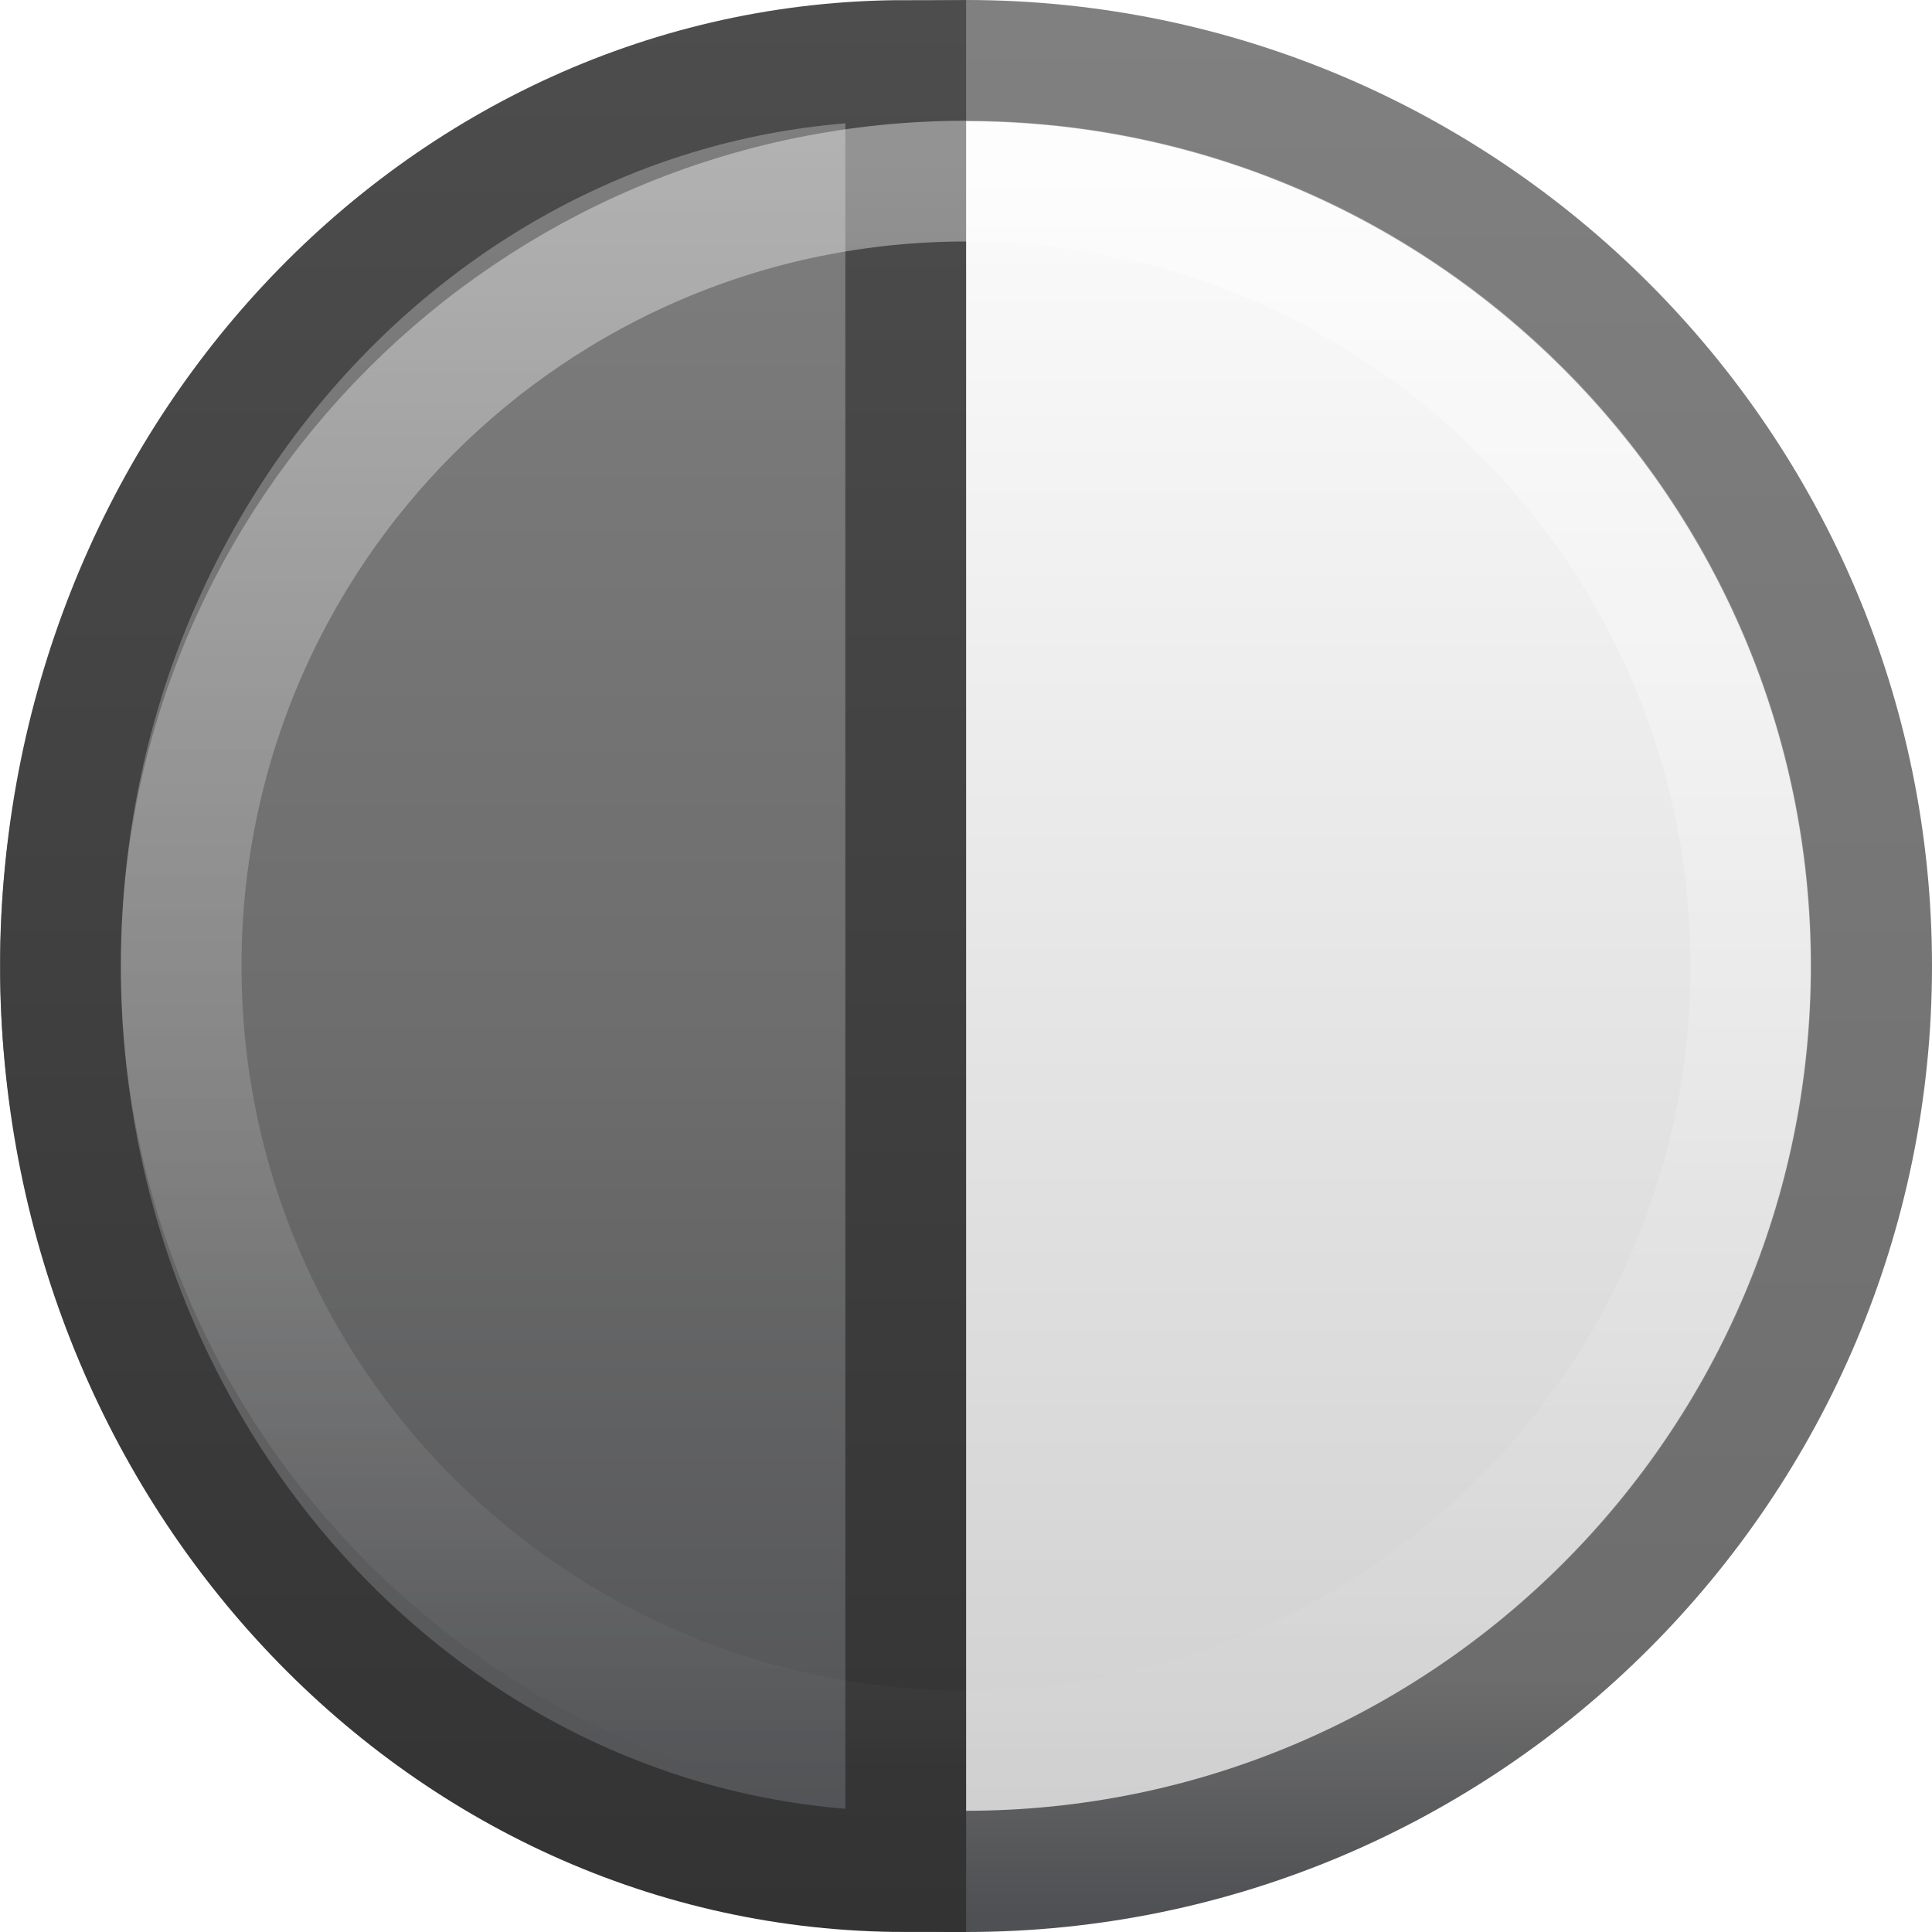
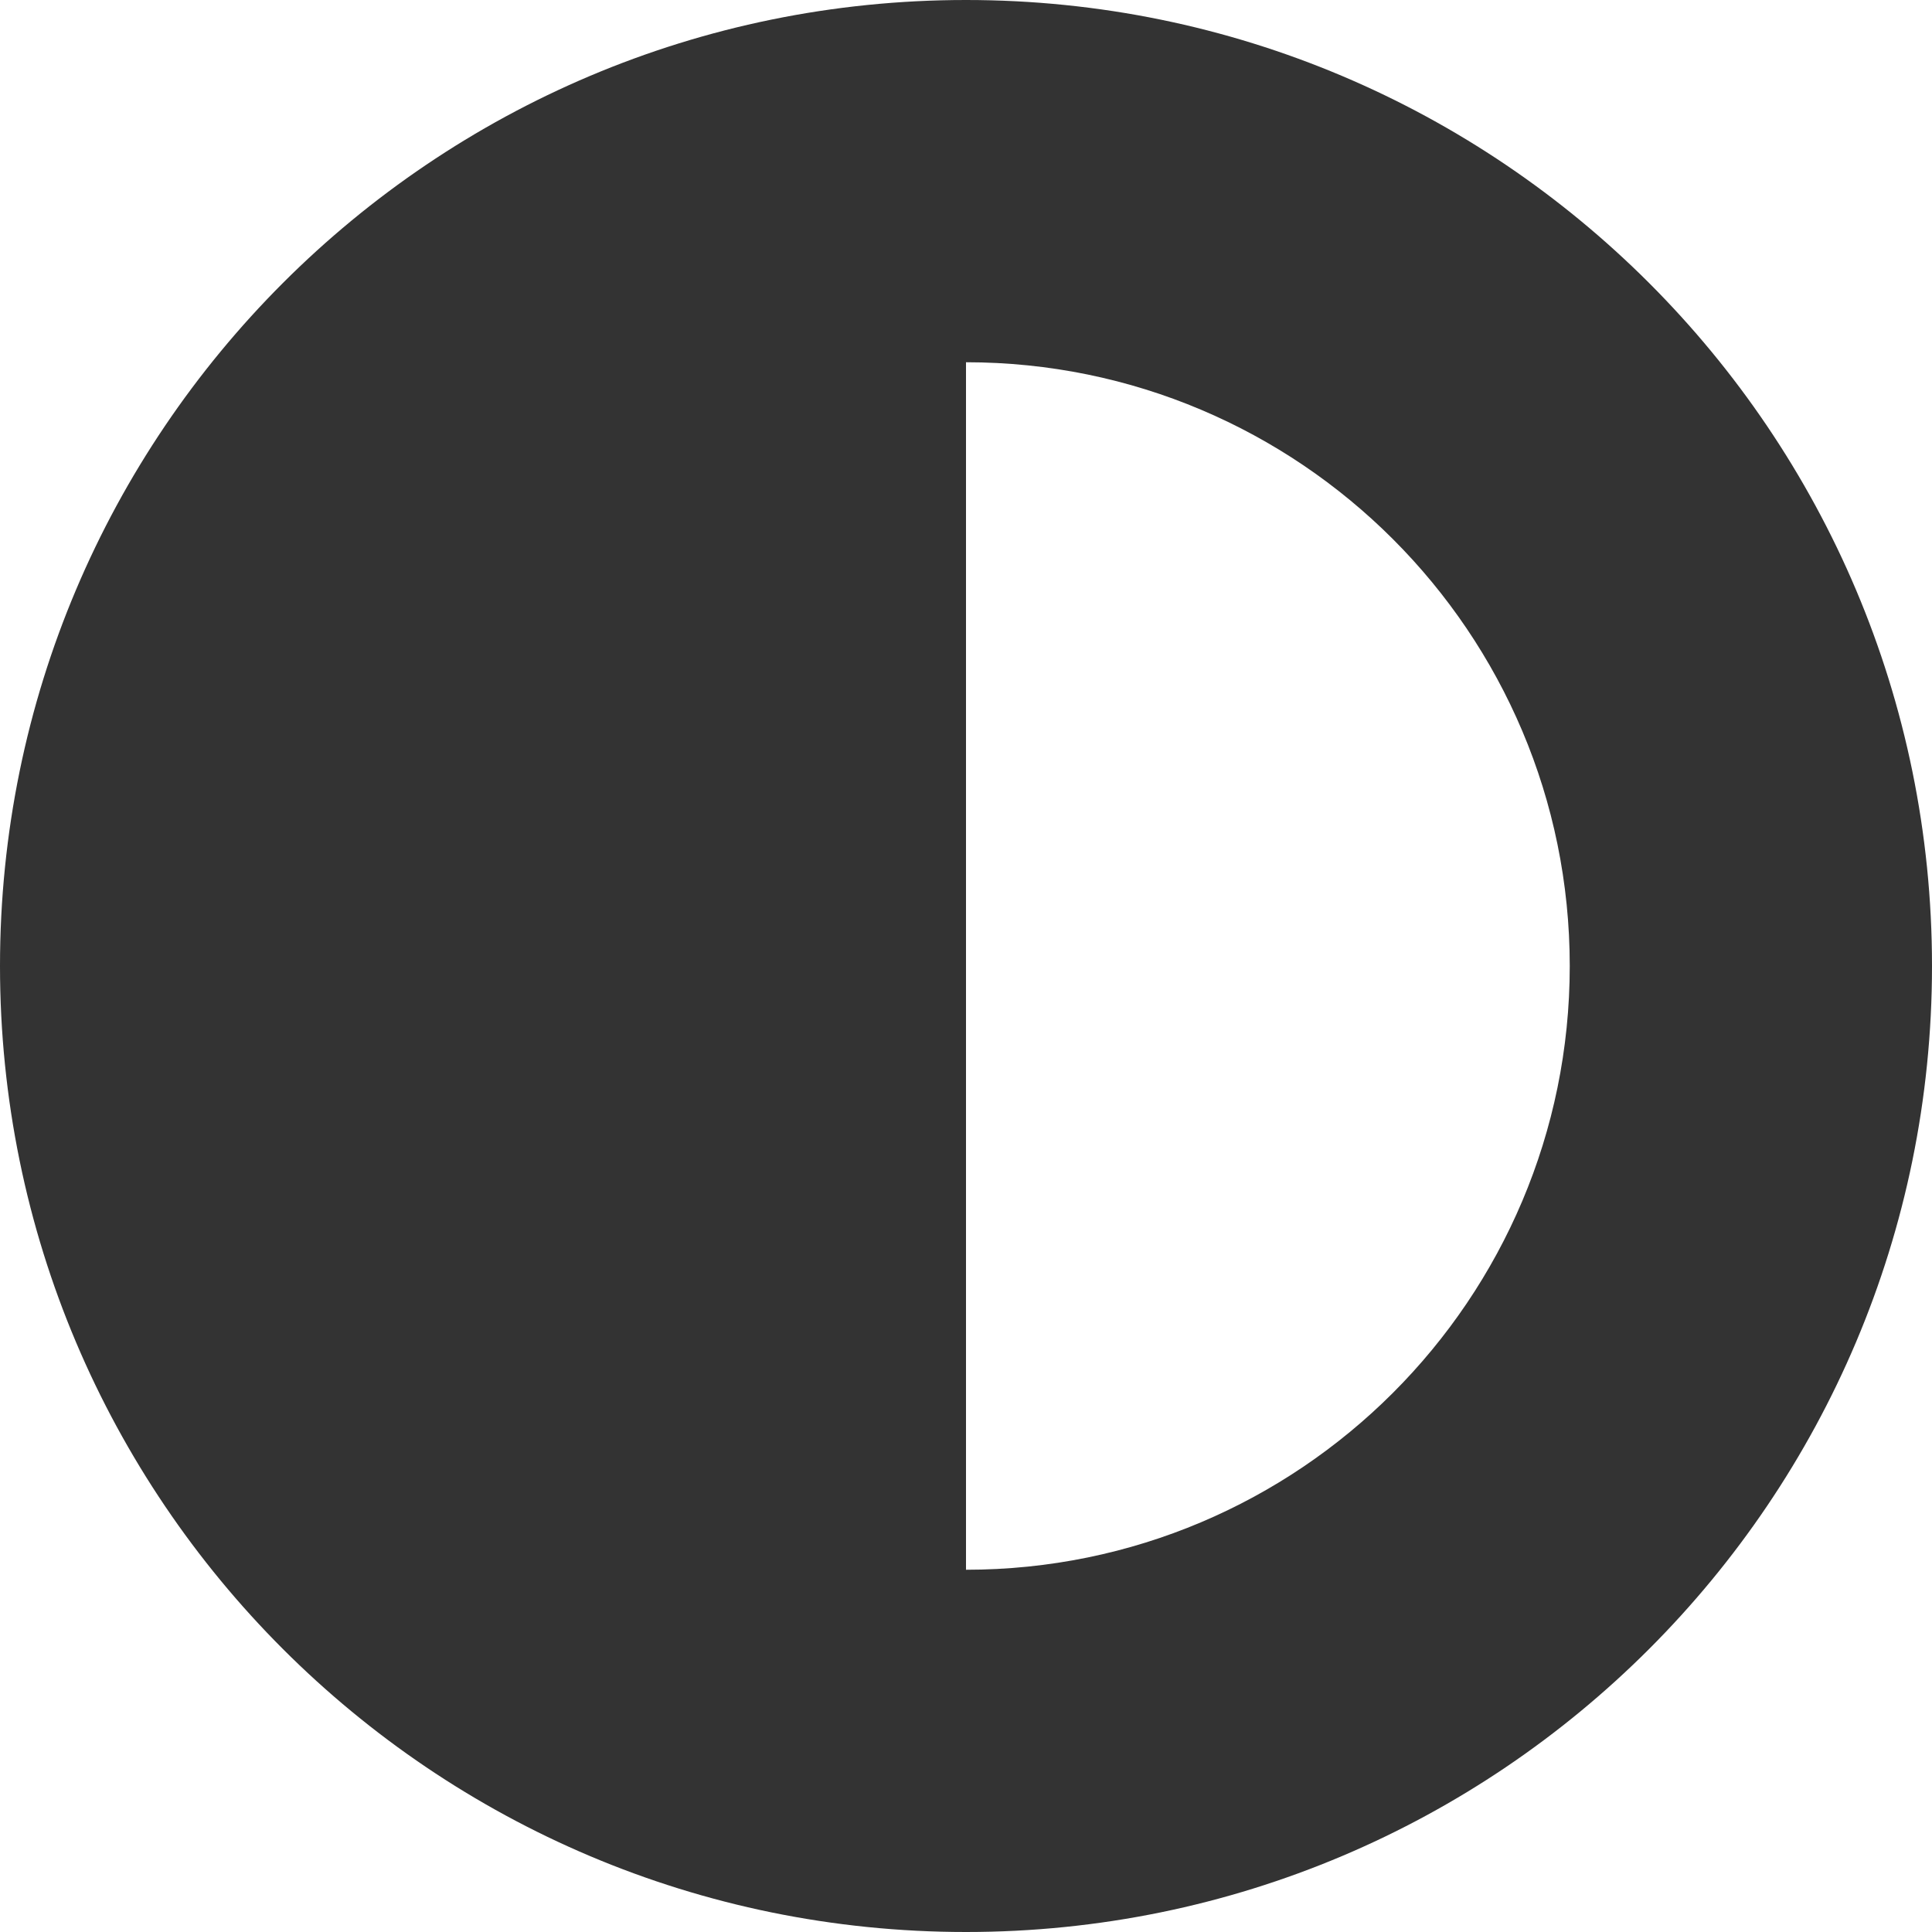
- <svg xmlns="http://www.w3.org/2000/svg" id="svg3068" height="16px" width="16px" version="1.1">
-   <defs id="defs3070">
-     <linearGradient id="linearGradient2990" y2="5.468" gradientUnits="userSpaceOnUse" x2="63.397" gradientTransform="matrix(.74324 0 0 .74322 -38.23 10.609)" y1="-12.489" x1="63.397">
+ <svg xmlns="http://www.w3.org/2000/svg" id="svg3301" height="16" width="16" version="1.0">
+   <defs id="defs3303">
+     <linearGradient id="linearGradient3639" y2="11.147" gradientUnits="userSpaceOnUse" x2="26.418" gradientTransform="matrix(0.34464,-0.34464,0.33811,0.33811,-0.86599,20.321)" y1="0.912" x1="36.46">
      <stop id="stop4875" style="stop-color:#fff" offset="0" />
      <stop id="stop4877" style="stop-color:#fff;stop-opacity:0" offset="1" />
    </linearGradient>
-     <linearGradient id="linearGradient2916" y2="16.723" gradientUnits="userSpaceOnUse" x2="19.821" gradientTransform="matrix(0 .9849 -.91917 0 19.373 -3.5809)" y1="16.723" x1="3.697">
-       <stop id="stop3358" style="stop-color:#808080" offset="0" />
-       <stop id="stop3360" style="stop-color:#6d6d6d" offset=".546" />
-       <stop id="stop3362" style="stop-color:#4f5053" offset="1" />
+     <linearGradient id="linearGradient3288" y2="6" gradientUnits="userSpaceOnUse" x2="17.963" y1="17.004" x1="17.963">
+       <stop id="stop3624" style="stop-color:#bb2b12" offset="0" />
+       <stop id="stop3626" style="stop-color:#cd7233" offset="1" />
    </linearGradient>
-     <linearGradient id="linearGradient2918" y2="25.883" gradientUnits="userSpaceOnUse" x2="72.452" gradientTransform="matrix(0 .9849 -.91917 0 30.32 -55.412)" y1="25.883" x1="56.323">
-       <stop id="stop3229" style="stop-color:#4d4d4d" offset="0" />
-       <stop id="stop3231" style="stop-color:#333" offset="1" />
+     <linearGradient id="linearGradient3635" y2="17" gradientUnits="userSpaceOnUse" x2="12.019" gradientTransform="translate(-1.0004,0)" y1="6" x1="12.019">
+       <stop id="stop3618" style="stop-color:#f0c178" offset="0" />
+       <stop id="stop3270" style="stop-color:#e18941" offset=".5" />
+       <stop id="stop3620" style="stop-color:#ec4f18" offset="1" />
    </linearGradient>
-     <linearGradient id="linearGradient3064" y2="23.063" gradientUnits="userSpaceOnUse" y1="1" gradientTransform="matrix(.71417 0 0 .71423 -.56941 -.5708)" x2="17.61" x1="17.61">
-       <stop id="stop3270-6" style="stop-color:#fff" offset="0" />
-       <stop id="stop3272-6" style="stop-color:#cdcdcd" offset="1" />
-     </linearGradient>
-     <linearGradient id="linearGradient3066" y2="45.326" gradientUnits="userSpaceOnUse" y1="2.684" gradientTransform="matrix(.36854 0 0 .36857 -.84436 -.84577)" x2="12.963" x1="12.963">
-       <stop id="stop5026-7" style="stop-color:#808080" offset="0" />
-       <stop id="stop5028-4" style="stop-color:#6d6d6d" offset=".873" />
-       <stop id="stop5030-1" style="stop-color:#4f5053" offset="1" />
-     </linearGradient>
+     <radialGradient id="radialGradient3299" gradientUnits="userSpaceOnUse" cy="19.031" cx="11.25" gradientTransform="matrix(-1.4062,0,0,0.3867,27.82,7.5227)" r="8.062">
+       <stop id="stop2487" style="stop-color:#0d0d0d" offset="0" />
+       <stop id="stop2489" style="stop-color:#0d0d0d;stop-opacity:0" offset="1" />
+     </radialGradient>
  </defs>
-   <g id="layer1">
-     <path id="path2555" style="stroke-linejoin:round;stroke-width:1.004;color:#000000;stroke:url(#linearGradient3066);stroke-linecap:round;fill:url(#linearGradient3064)" d="m8 0.502c-4.137 0-7.498 3.361-7.498 7.498 0 4.137 3.361 7.498 7.498 7.498 4.137 0 7.498-3.361 7.498-7.498 0-4.137-3.361-7.498-7.498-7.498z" />
-     <path id="path3314" style="stroke:url(#linearGradient2918);fill:url(#linearGradient2916)" d="m7.501 15.5a6.999 7.499 0 1 1 0 -14.999v7.499z" />
-     <path id="path2463" style="opacity:.4;stroke:url(#linearGradient2990);fill:none" d="m14.5 8c0 3.59-2.91 6.5-6.5 6.5s-6.5-2.91-6.5-6.5c0-3.59 2.91-6.5 6.5-6.5 3.59 0 6.5 2.91 6.5 6.5z" />
-   </g>
+   <path style="opacity:0.8;fill:#000000;fill-opacity:1;stroke:none" d="M 8,0 C 3.582,0 0,3.582 0,8 c 0,4.418 3.582,8 8,8 4.418,0 8,-3.582 8,-8 C 16,3.582 12.418,0 8,0 z m 0,3 c 2.761,0 5,2.239 5,5 0,2.761 -2.239,5 -5,5 L 8,3 z" id="path2996" />
</svg>
